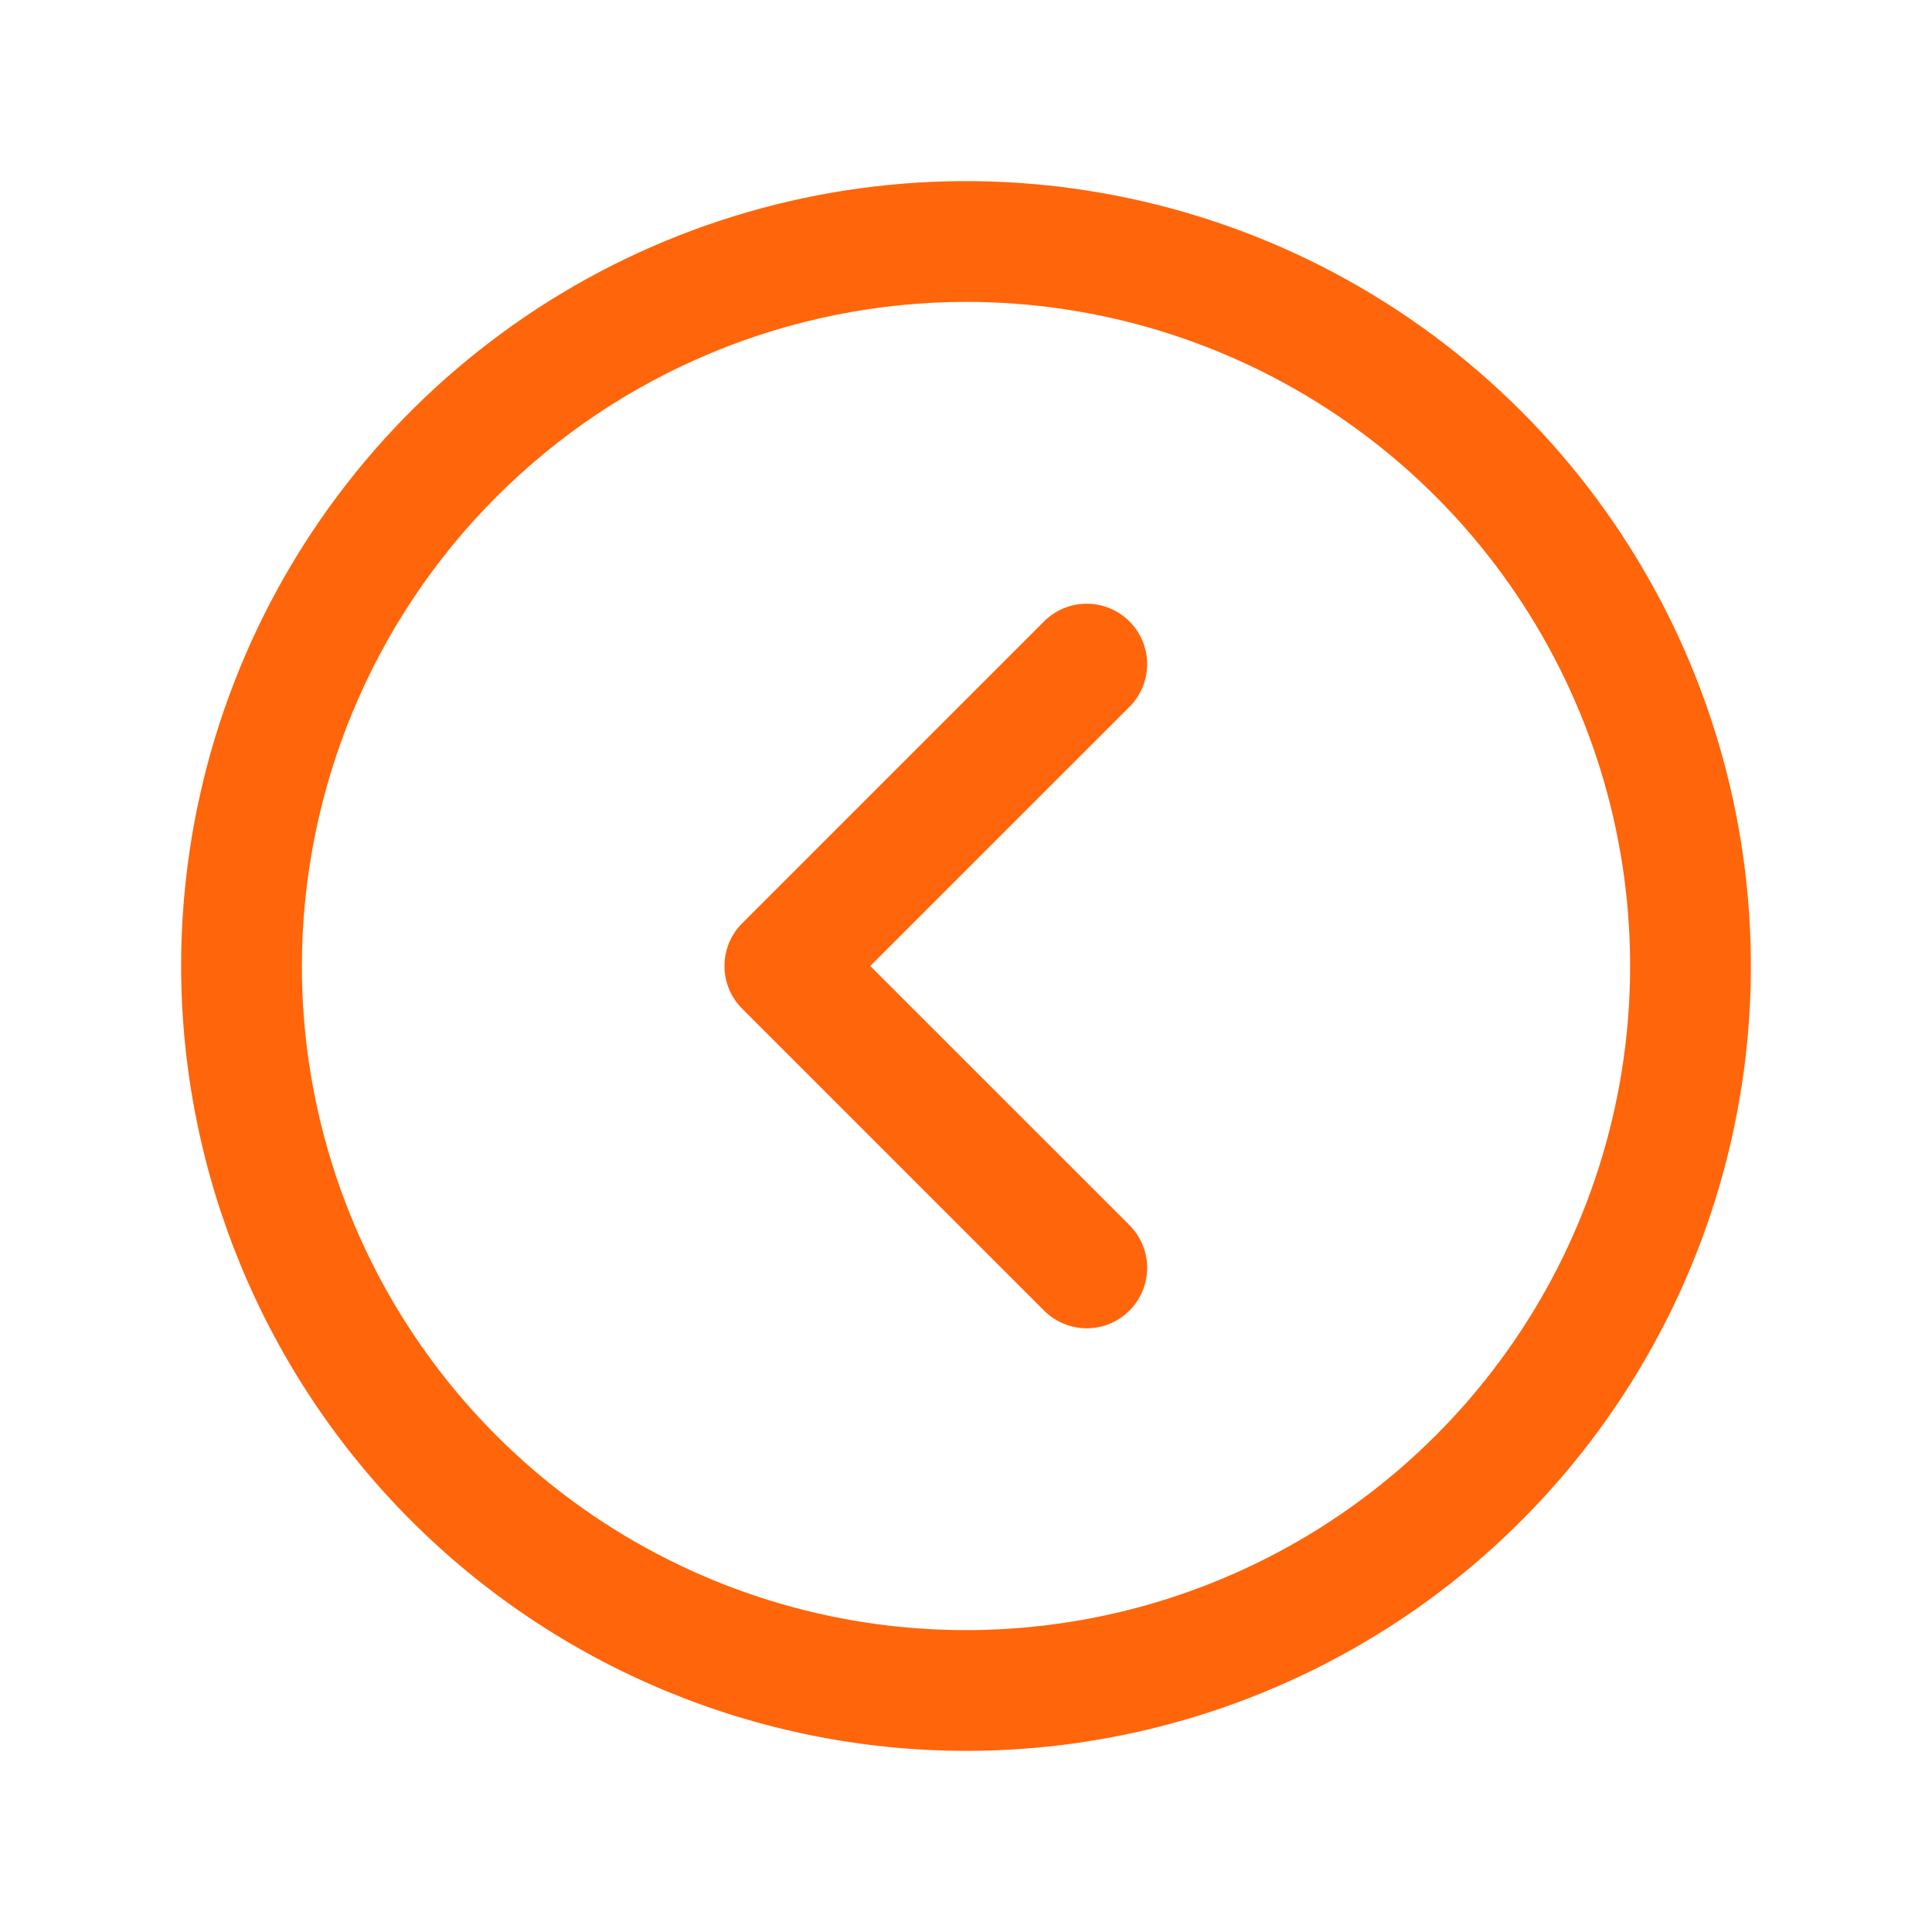
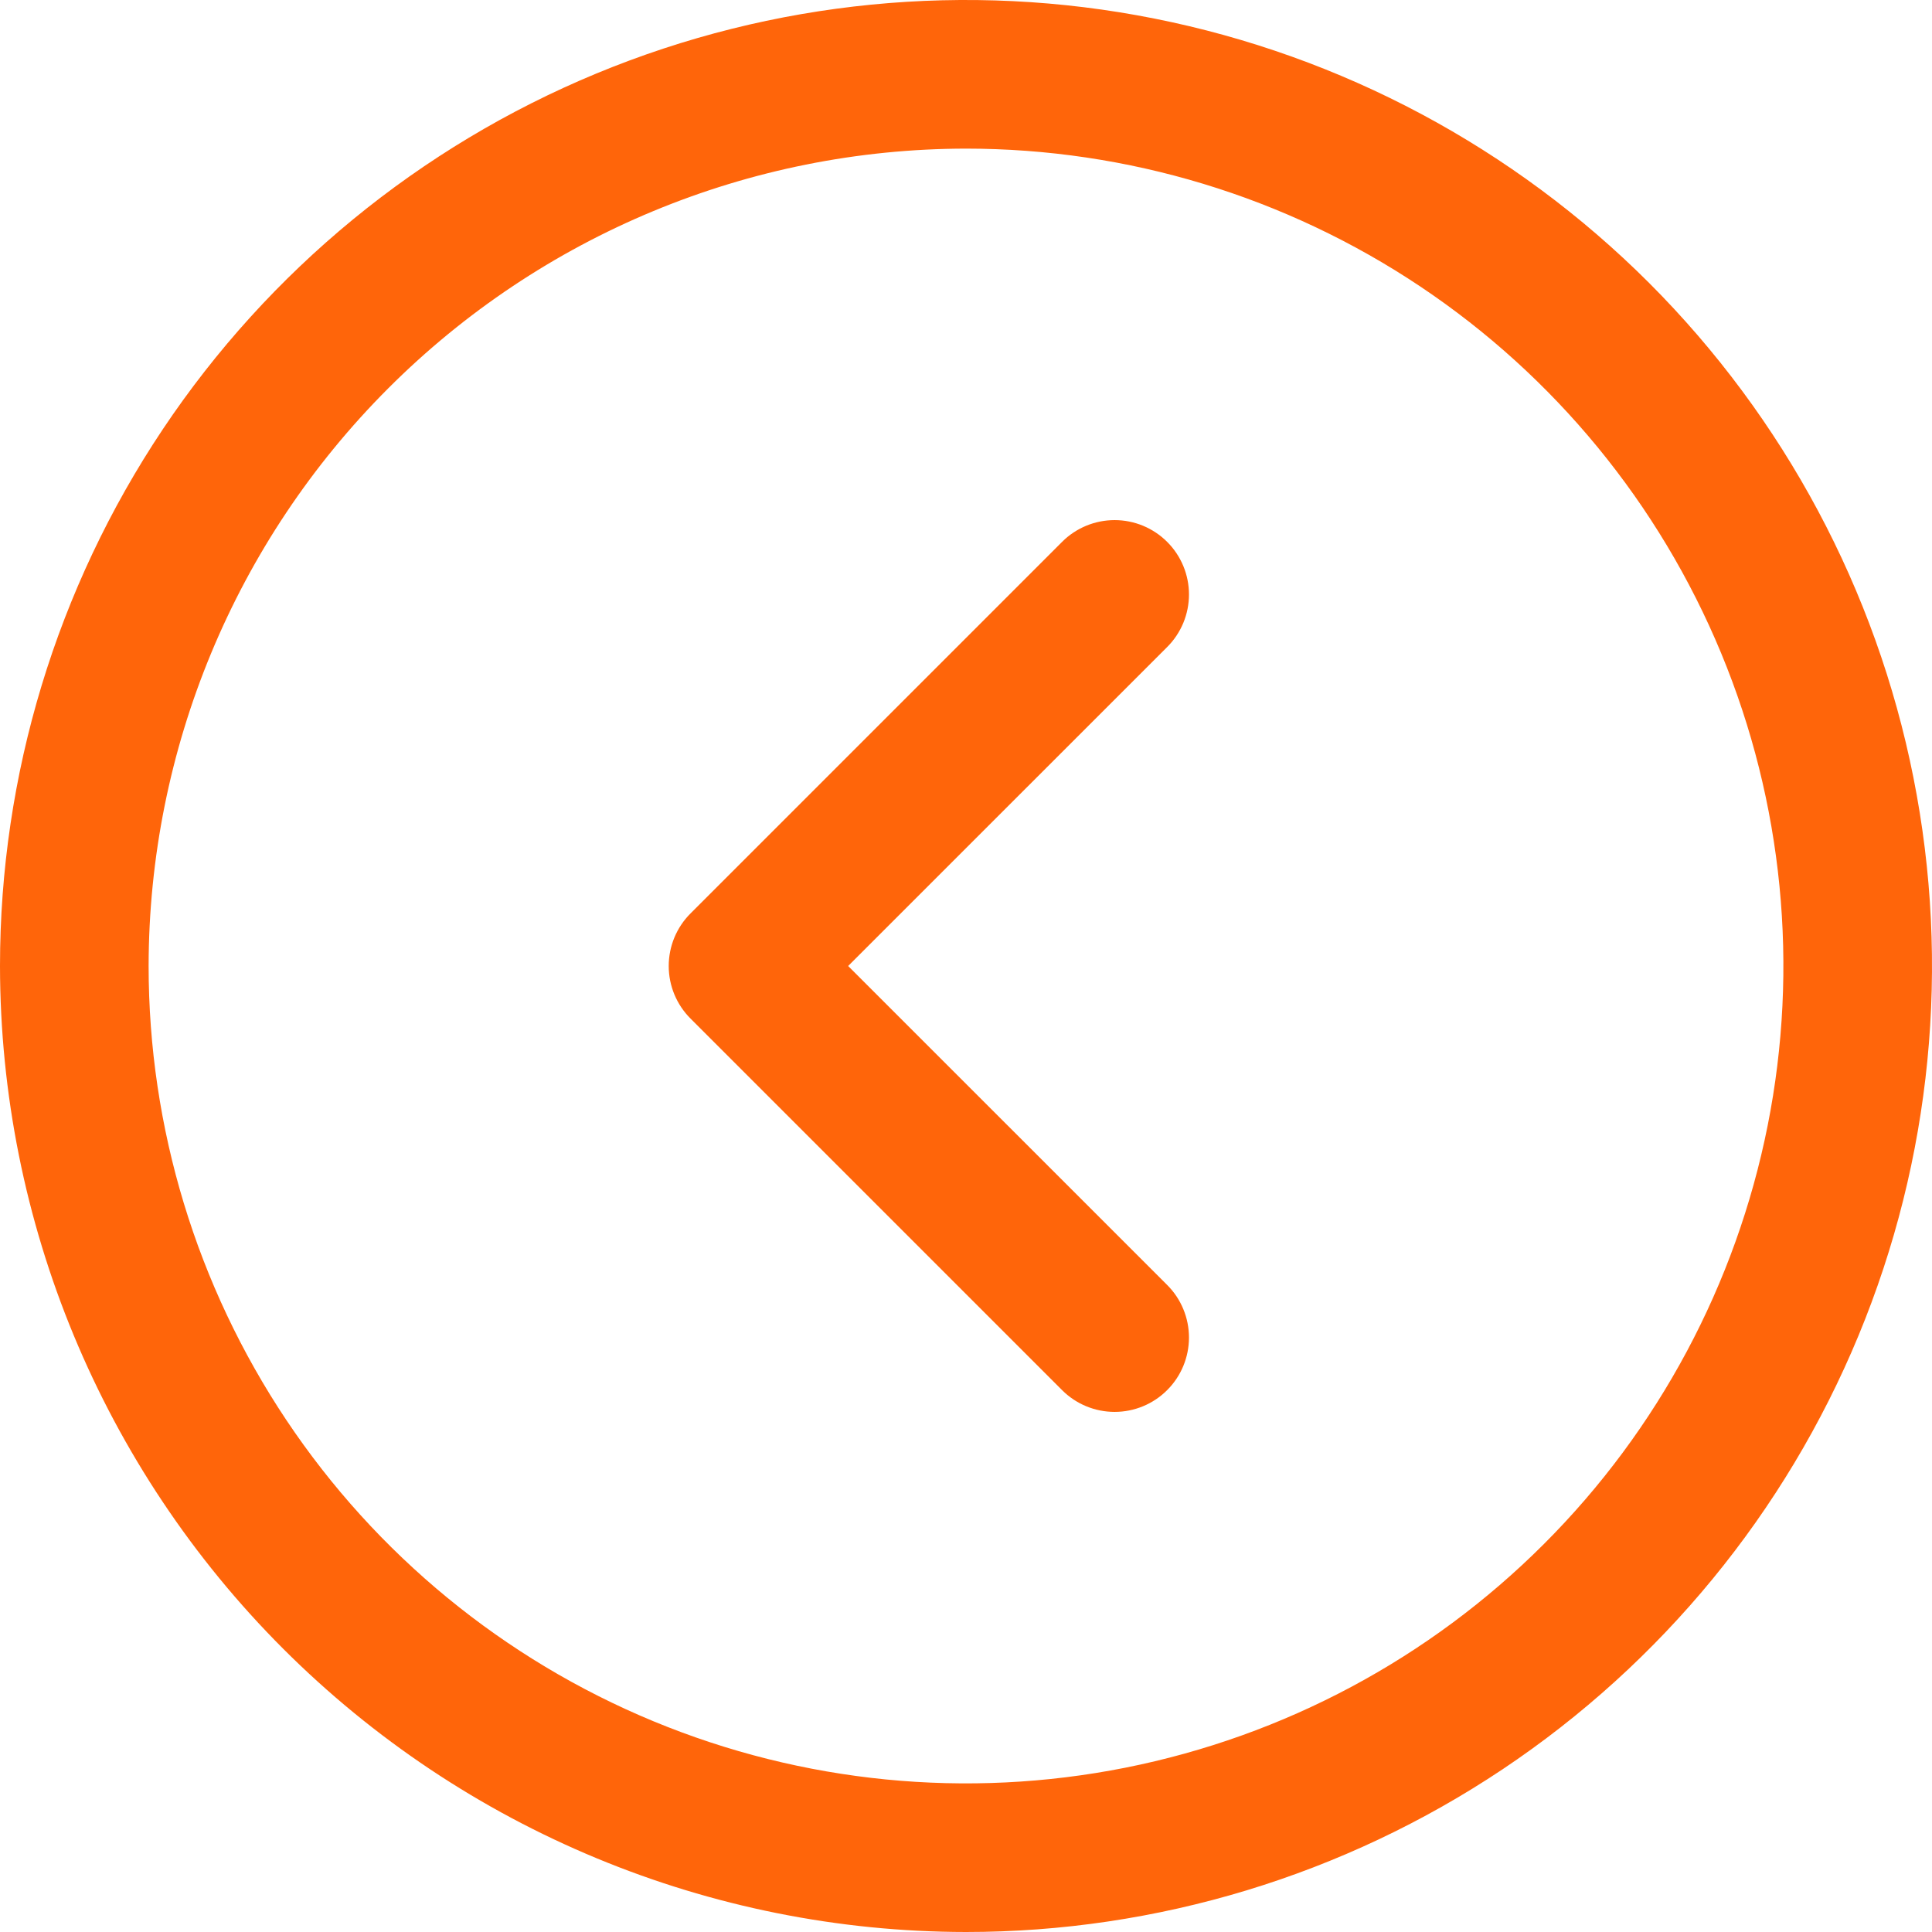
- <svg xmlns="http://www.w3.org/2000/svg" width="48" height="48" viewBox="0 0 48 48" fill="none">
-   <path d="M24 43.5C27.857 43.5 31.627 42.356 34.834 40.214C38.04 38.071 40.54 35.026 42.016 31.462C43.492 27.899 43.878 23.978 43.125 20.196C42.373 16.413 40.516 12.938 37.789 10.211C35.061 7.484 31.587 5.627 27.804 4.875C24.022 4.122 20.101 4.508 16.538 5.984C12.975 7.46 9.929 9.96 7.786 13.166C5.644 16.373 4.5 20.143 4.5 24C4.505 29.17 6.562 34.127 10.217 37.783C13.873 41.438 18.83 43.495 24 43.5ZM24 7.5C27.263 7.5 30.453 8.468 33.167 10.281C35.88 12.094 37.995 14.671 39.244 17.686C40.493 20.701 40.82 24.018 40.183 27.219C39.546 30.42 37.975 33.36 35.667 35.667C33.36 37.975 30.42 39.546 27.219 40.183C24.018 40.82 20.701 40.493 17.686 39.244C14.671 37.995 12.094 35.88 10.281 33.167C8.468 30.453 7.5 27.263 7.5 24C7.505 19.625 9.245 15.431 12.338 12.338C15.431 9.245 19.625 7.505 24 7.5ZM18.439 25.061C18.299 24.922 18.189 24.756 18.113 24.574C18.038 24.392 17.999 24.197 17.999 24C17.999 23.803 18.038 23.608 18.113 23.426C18.189 23.244 18.299 23.078 18.439 22.939L25.939 15.439C26.078 15.299 26.244 15.189 26.426 15.113C26.608 15.038 26.803 14.999 27 14.999C27.197 14.999 27.392 15.038 27.574 15.113C27.756 15.189 27.922 15.299 28.061 15.439C28.201 15.578 28.311 15.744 28.387 15.926C28.462 16.108 28.501 16.303 28.501 16.5C28.501 16.697 28.462 16.892 28.387 17.074C28.311 17.256 28.201 17.422 28.061 17.561L21.621 24L28.061 30.439C28.343 30.72 28.501 31.102 28.501 31.5C28.501 31.898 28.343 32.28 28.061 32.561C27.78 32.843 27.398 33.001 27 33.001C26.602 33.001 26.22 32.843 25.939 32.561L18.439 25.061Z" fill="#FF650A" />
+ <svg xmlns="http://www.w3.org/2000/svg" width="40" height="40" viewBox="0 0 39 39" fill="none">
+   <path d="M19.5 39C23.357 39 27.127 37.856 30.334 35.714C33.54 33.571 36.04 30.526 37.516 26.962C38.992 23.399 39.378 19.478 38.625 15.696C37.873 11.913 36.016 8.439 33.289 5.711C30.561 2.984 27.087 1.127 23.304 0.375C19.522 -0.378 15.601 0.008 12.038 1.484C8.475 2.96 5.429 5.46 3.286 8.666C1.144 11.873 -8.58307e-06 15.643 -8.58307e-06 19.5C0.005 24.67 2.062 29.627 5.717 33.283C9.373 36.938 14.33 38.995 19.5 39ZM19.5 3C22.763 3 25.953 3.968 28.667 5.781C31.38 7.594 33.495 10.171 34.744 13.186C35.993 16.201 36.32 19.518 35.683 22.719C35.046 25.92 33.475 28.86 31.167 31.167C28.86 33.475 25.92 35.046 22.719 35.683C19.518 36.32 16.201 35.993 13.186 34.744C10.171 33.495 7.594 31.38 5.781 28.667C3.968 25.953 3 22.763 3 19.5C3.005 15.126 4.745 10.931 7.838 7.838C10.931 4.745 15.125 3.005 19.5 3ZM13.939 20.561C13.799 20.422 13.689 20.256 13.613 20.074C13.538 19.892 13.499 19.697 13.499 19.5C13.499 19.303 13.538 19.108 13.613 18.926C13.689 18.744 13.799 18.578 13.939 18.439L21.439 10.939C21.578 10.799 21.744 10.689 21.926 10.613C22.108 10.538 22.303 10.499 22.5 10.499C22.697 10.499 22.892 10.538 23.074 10.613C23.256 10.689 23.422 10.799 23.561 10.939C23.701 11.078 23.811 11.244 23.887 11.426C23.962 11.608 24.001 11.803 24.001 12C24.001 12.197 23.962 12.392 23.887 12.574C23.811 12.756 23.701 12.922 23.561 13.061L17.121 19.5L23.561 25.939C23.843 26.22 24.001 26.602 24.001 27C24.001 27.398 23.843 27.78 23.561 28.061C23.28 28.343 22.898 28.501 22.5 28.501C22.102 28.501 21.72 28.343 21.439 28.061L13.939 20.561Z" fill="#FF650A" />
</svg>
